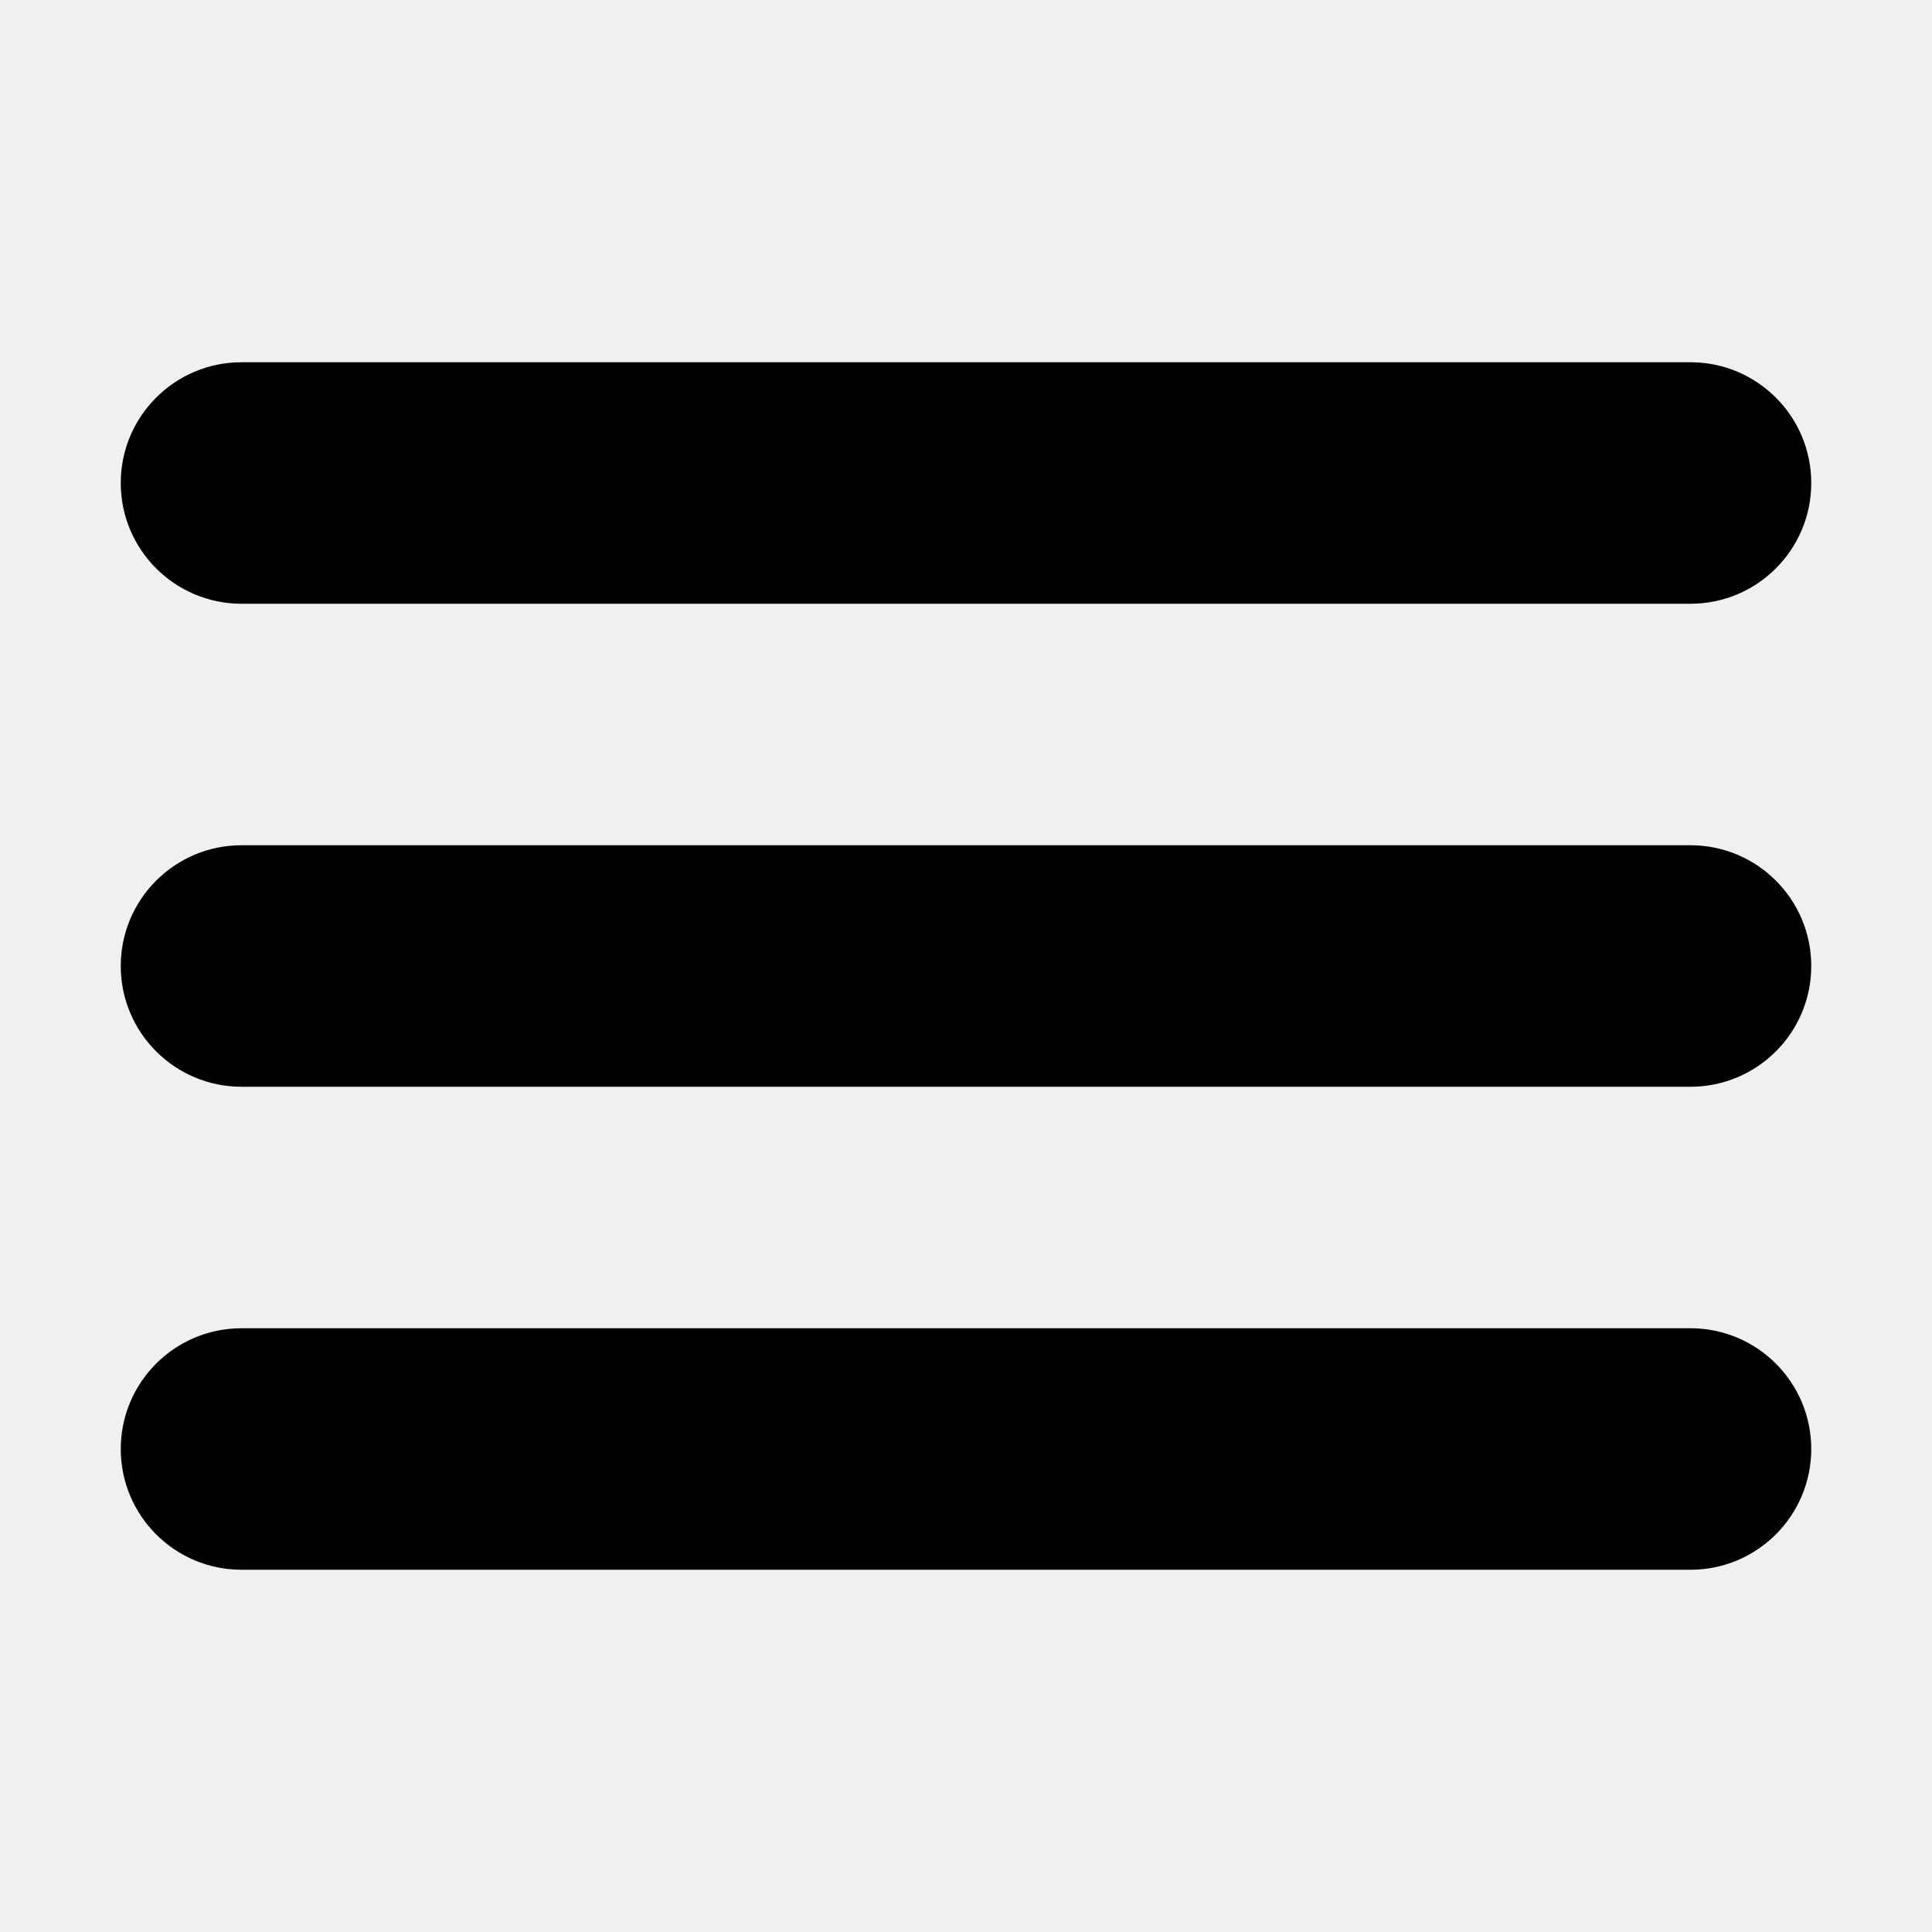
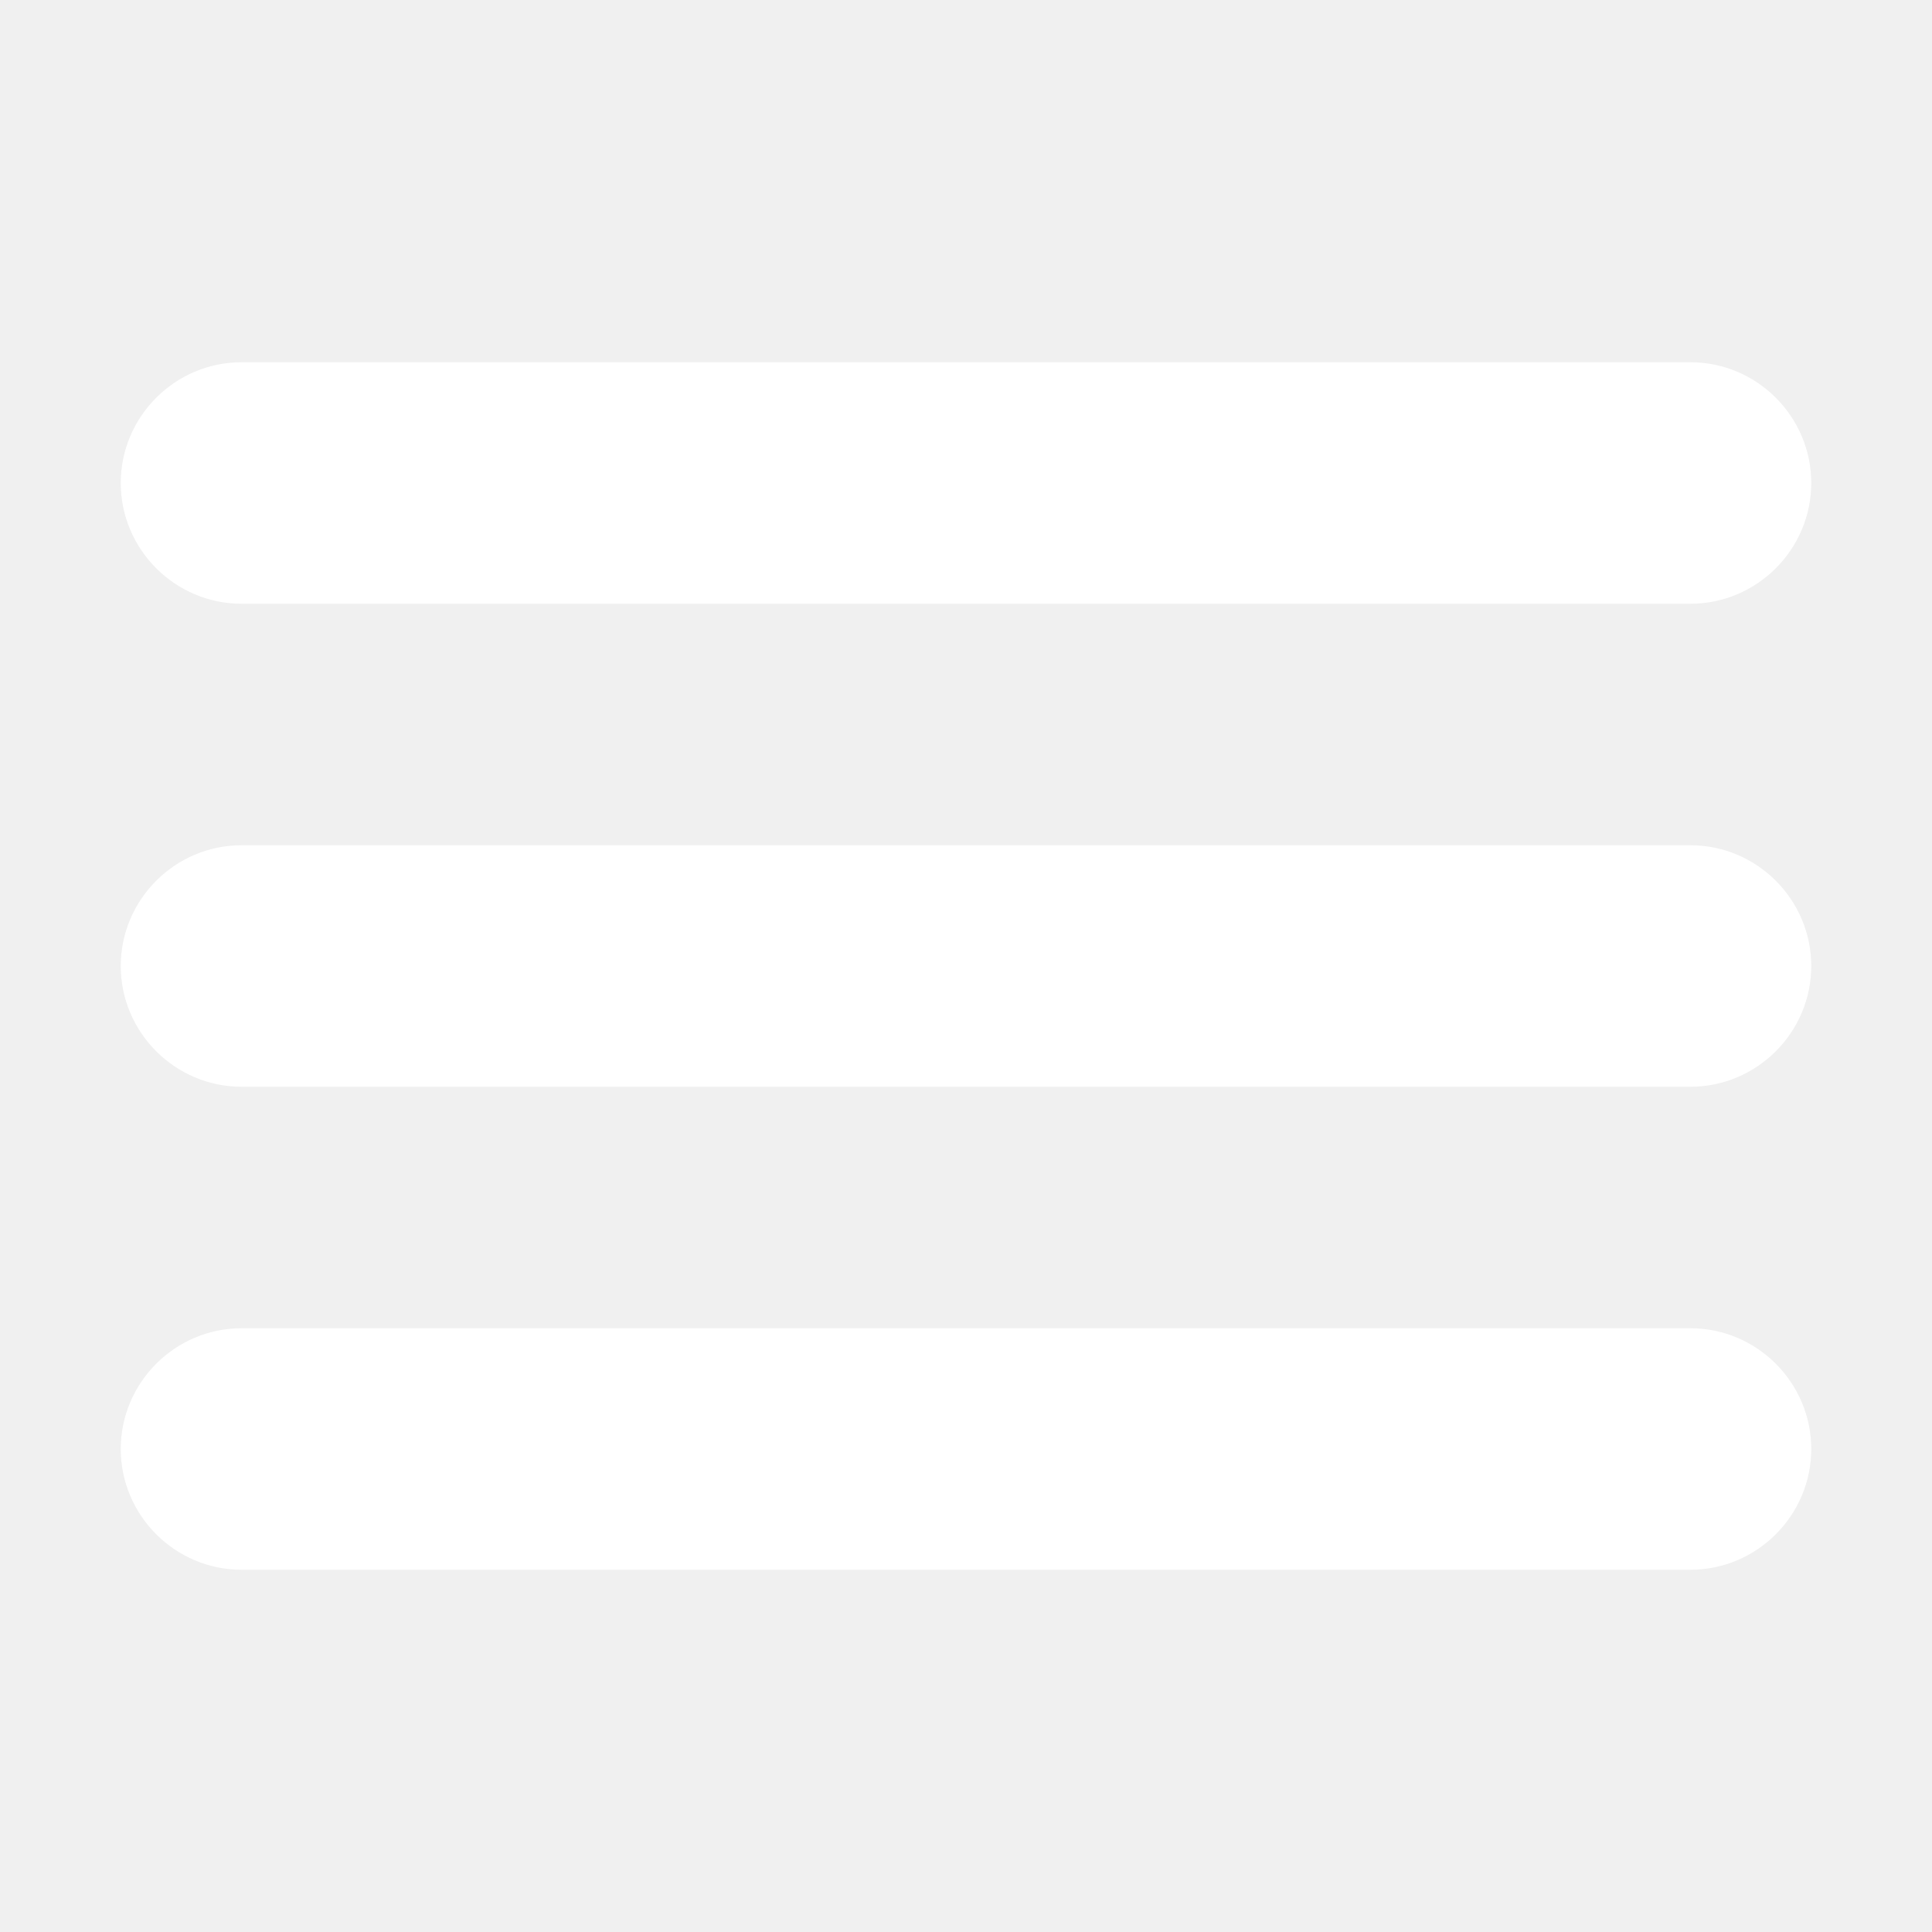
- <svg xmlns="http://www.w3.org/2000/svg" height="32px" id="Layer_1" style="enable-background:new 0 0 32 32;" version="1.1" viewBox="0 0 32 32" width="32px" xml:space="preserve">
-   <path d="M4,10h24c1.104,0,2-0.896,2-2s-0.896-2-2-2H4C2.896,6,2,6.896,2,8S2.896,10,4,10z M28,14H4c-1.104,0-2,0.896-2,2  s0.896,2,2,2h24c1.104,0,2-0.896,2-2S29.104,14,28,14z M28,22H4c-1.104,0-2,0.896-2,2s0.896,2,2,2h24c1.104,0,2-0.896,2-2  S29.104,22,28,22z" />
+ <svg xmlns="http://www.w3.org/2000/svg" version="1.1" id="Layer_1" x="0px" y="0px" viewBox="0 0 32 32" style="enable-background:new 0 0 32 32;" xml:space="preserve">
+   <style type="text/css">
+ 	.st0{fill:#FFFFFF;}
+ </style>
+   <path class="st0" d="M4,10h24c1.1,0,2-0.9,2-2s-0.9-2-2-2H4C2.9,6,2,6.9,2,8S2.9,10,4,10z M28,14H4c-1.1,0-2,0.9-2,2s0.9,2,2,2h24  c1.1,0,2-0.9,2-2S29.1,14,28,14z M28,22H4c-1.1,0-2,0.9-2,2s0.9,2,2,2h24c1.1,0,2-0.9,2-2S29.1,22,28,22z" />
</svg>
